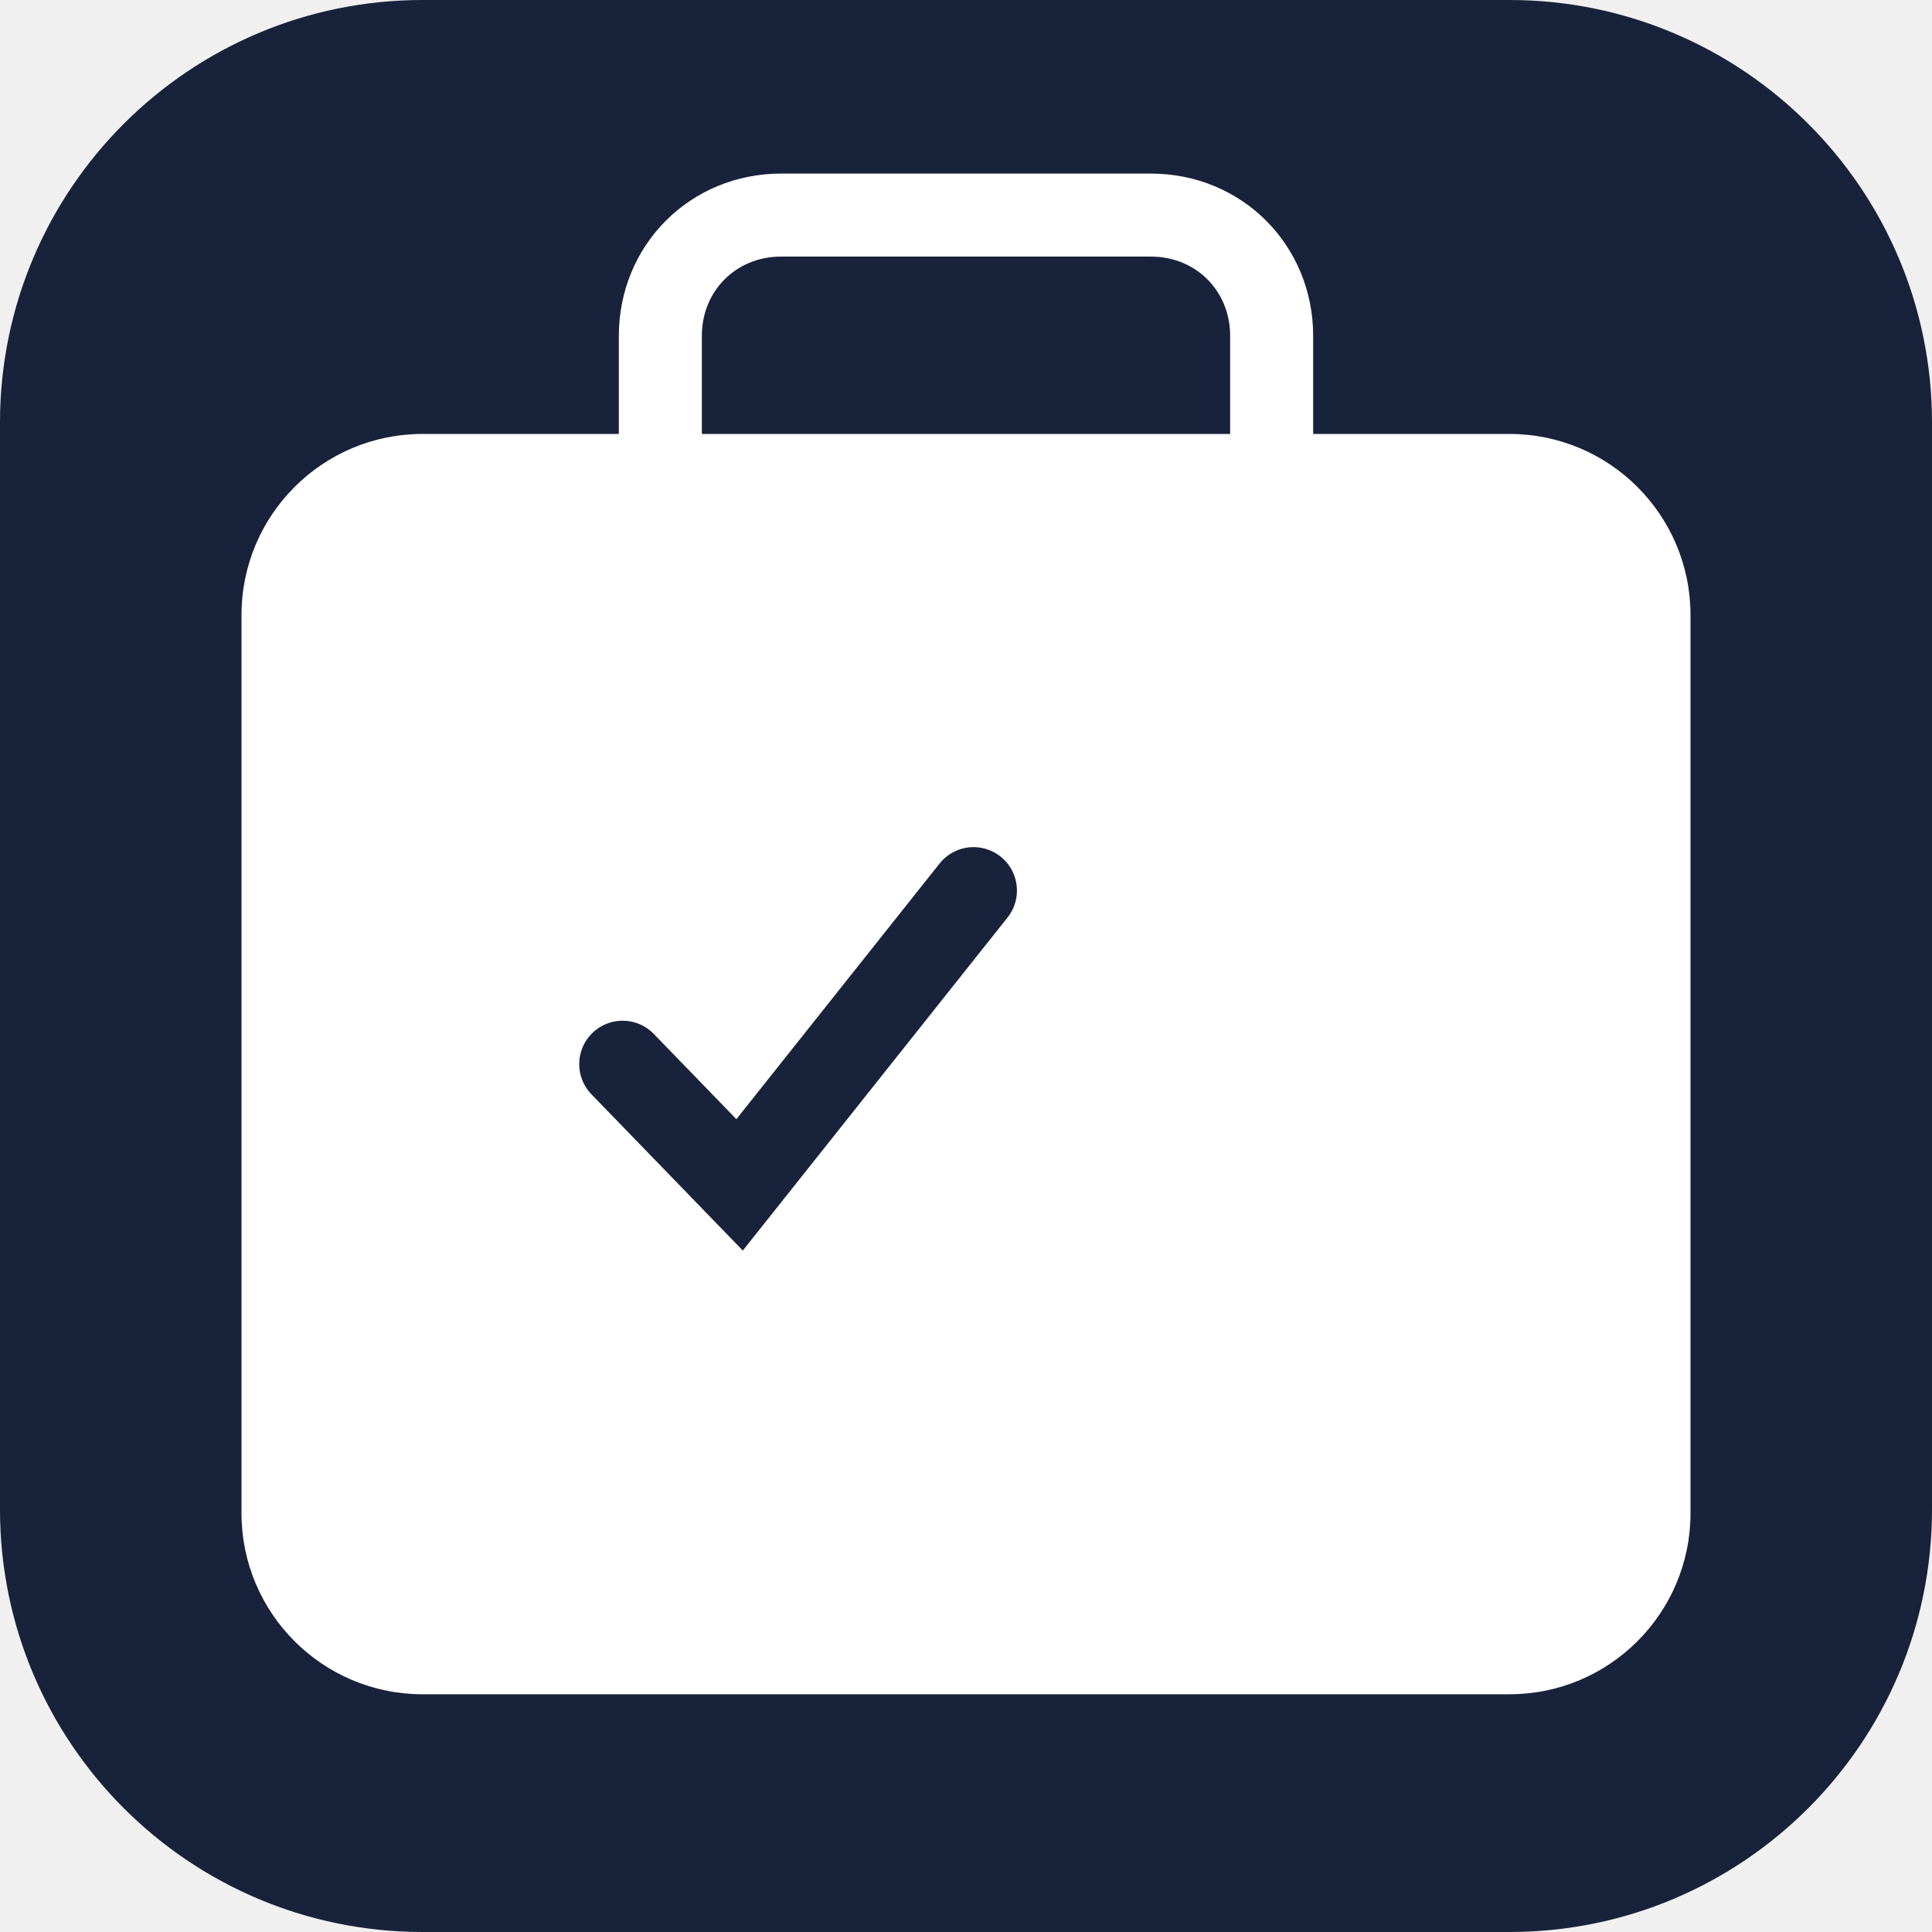
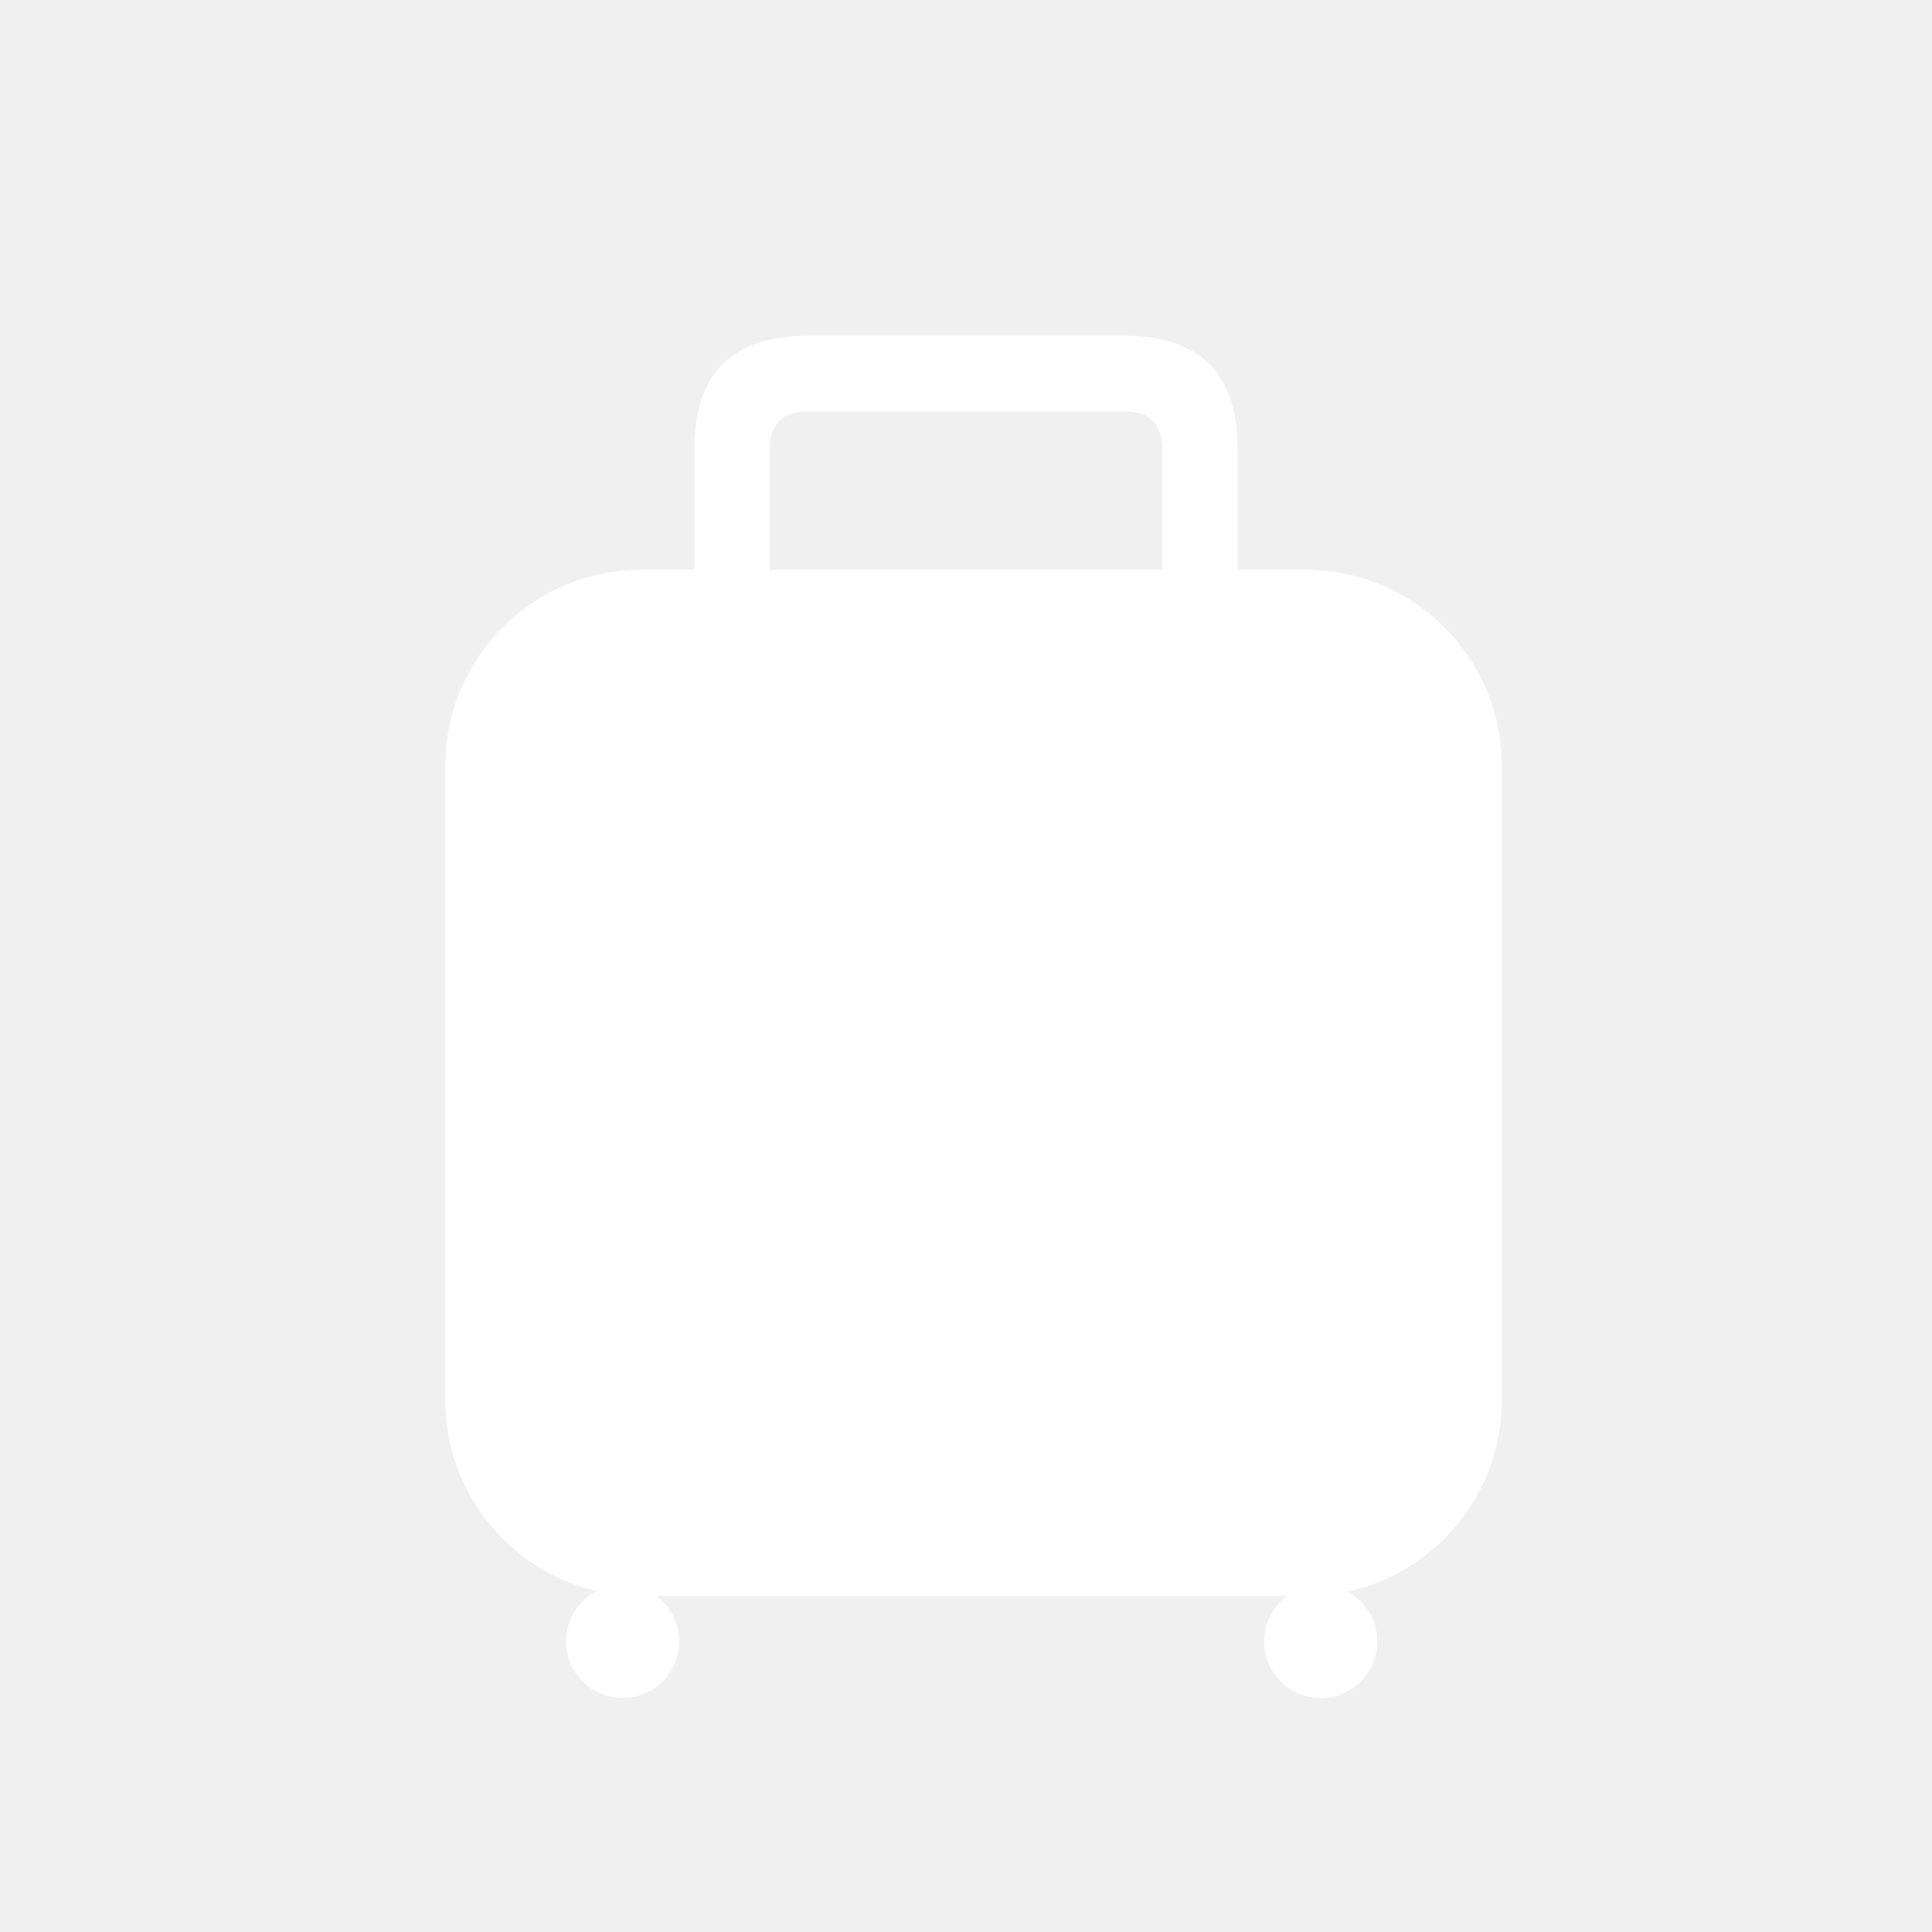
<svg xmlns="http://www.w3.org/2000/svg" width="512" height="512" viewBox="0 0 512 512">
-   <rect width="512" height="512" rx="112" fill="#18223b" />
-   <path d="M112 115h288a48 48 0 0148 48v238a48 48 0 01-48 48H112a48 48 0 01-48-48V163a48 48 0 0148-48z" fill="#ffffff" />
-   <circle cx="205" cy="282" r="78" fill="#ffffff" />
-   <path d="M165 282l31 32 62-78" fill="none" stroke="#18223b" stroke-width="23" stroke-linecap="round" />
-   <path d="M175 116V89c0-18 14-32 32-32h98c18 0 32 14 32 32v27" fill="none" stroke="#ffffff" stroke-width="22" />
+   <g fill="#fff">
+     <path d="M184 154v-35q0-30 30-30h84q30 0 30 30v35h-20v-35q0-10-10-10h-84q-10 0-10 10v35z" />
+     <rect x="118" y="151" width="280" height="272" rx="52" />
+     <circle cx="165" cy="435" r="15" />
+     <circle cx="350" cy="435" r="15" />
+   </g>
</svg>
